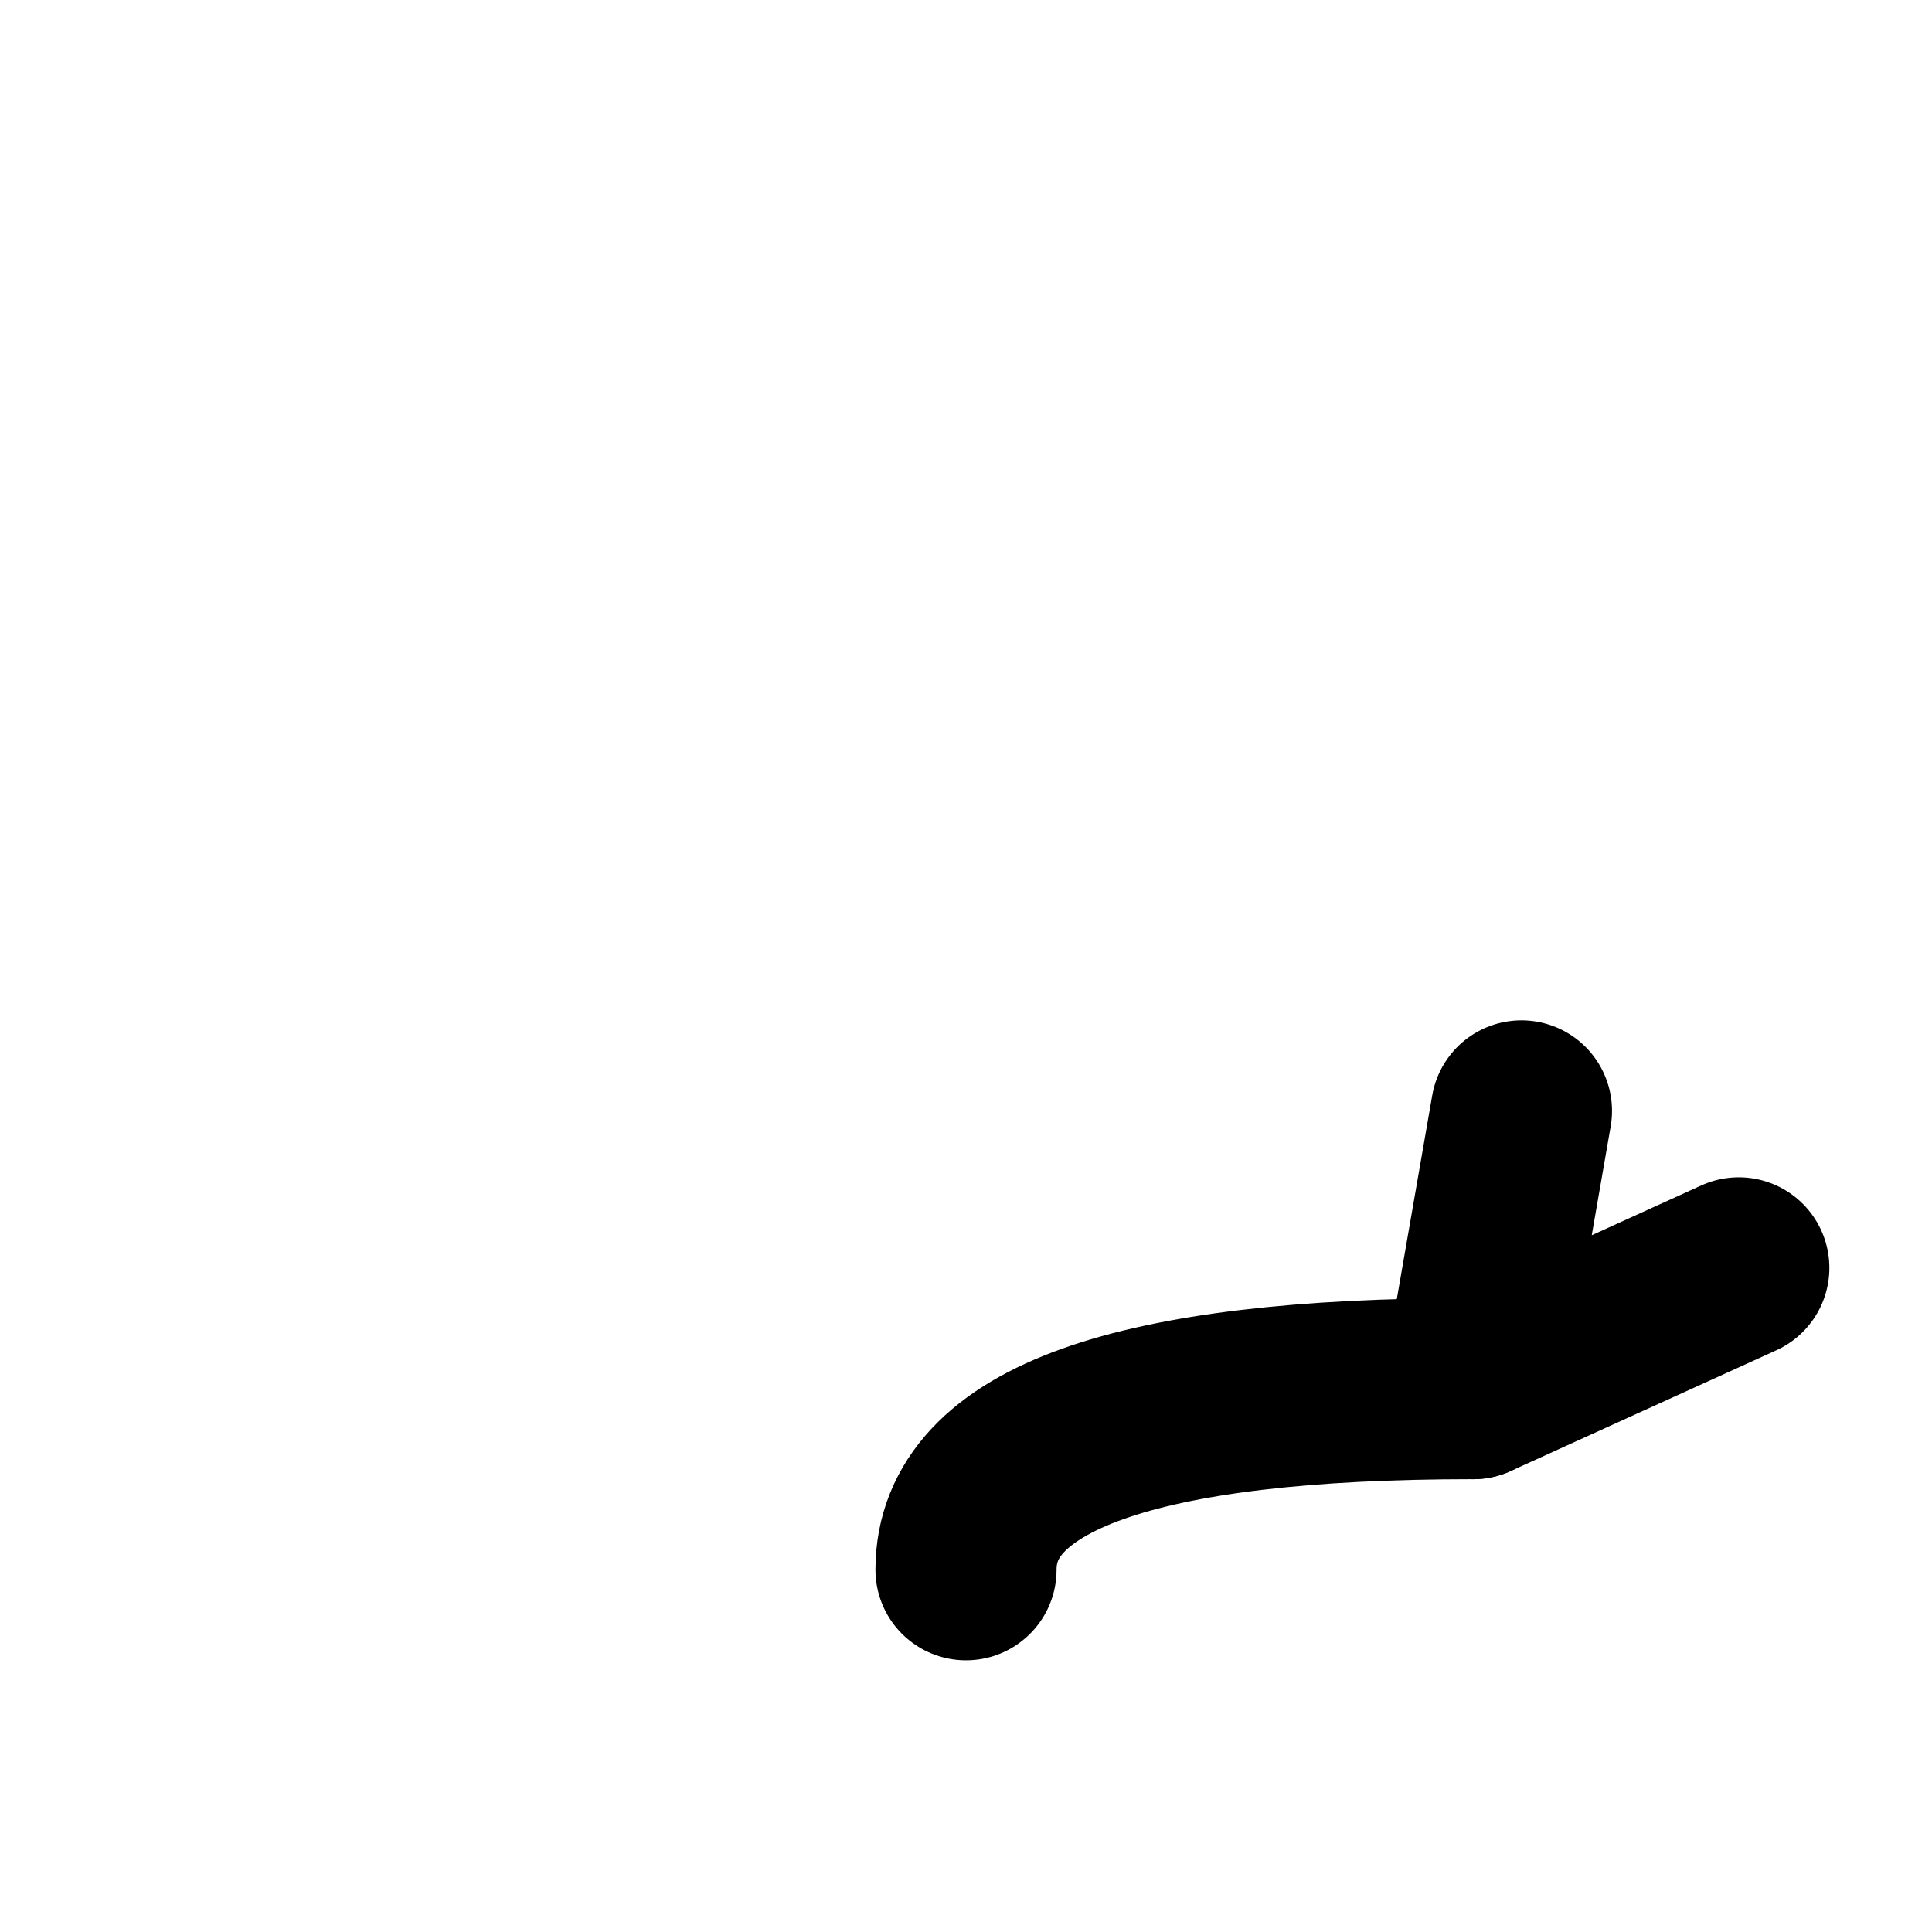
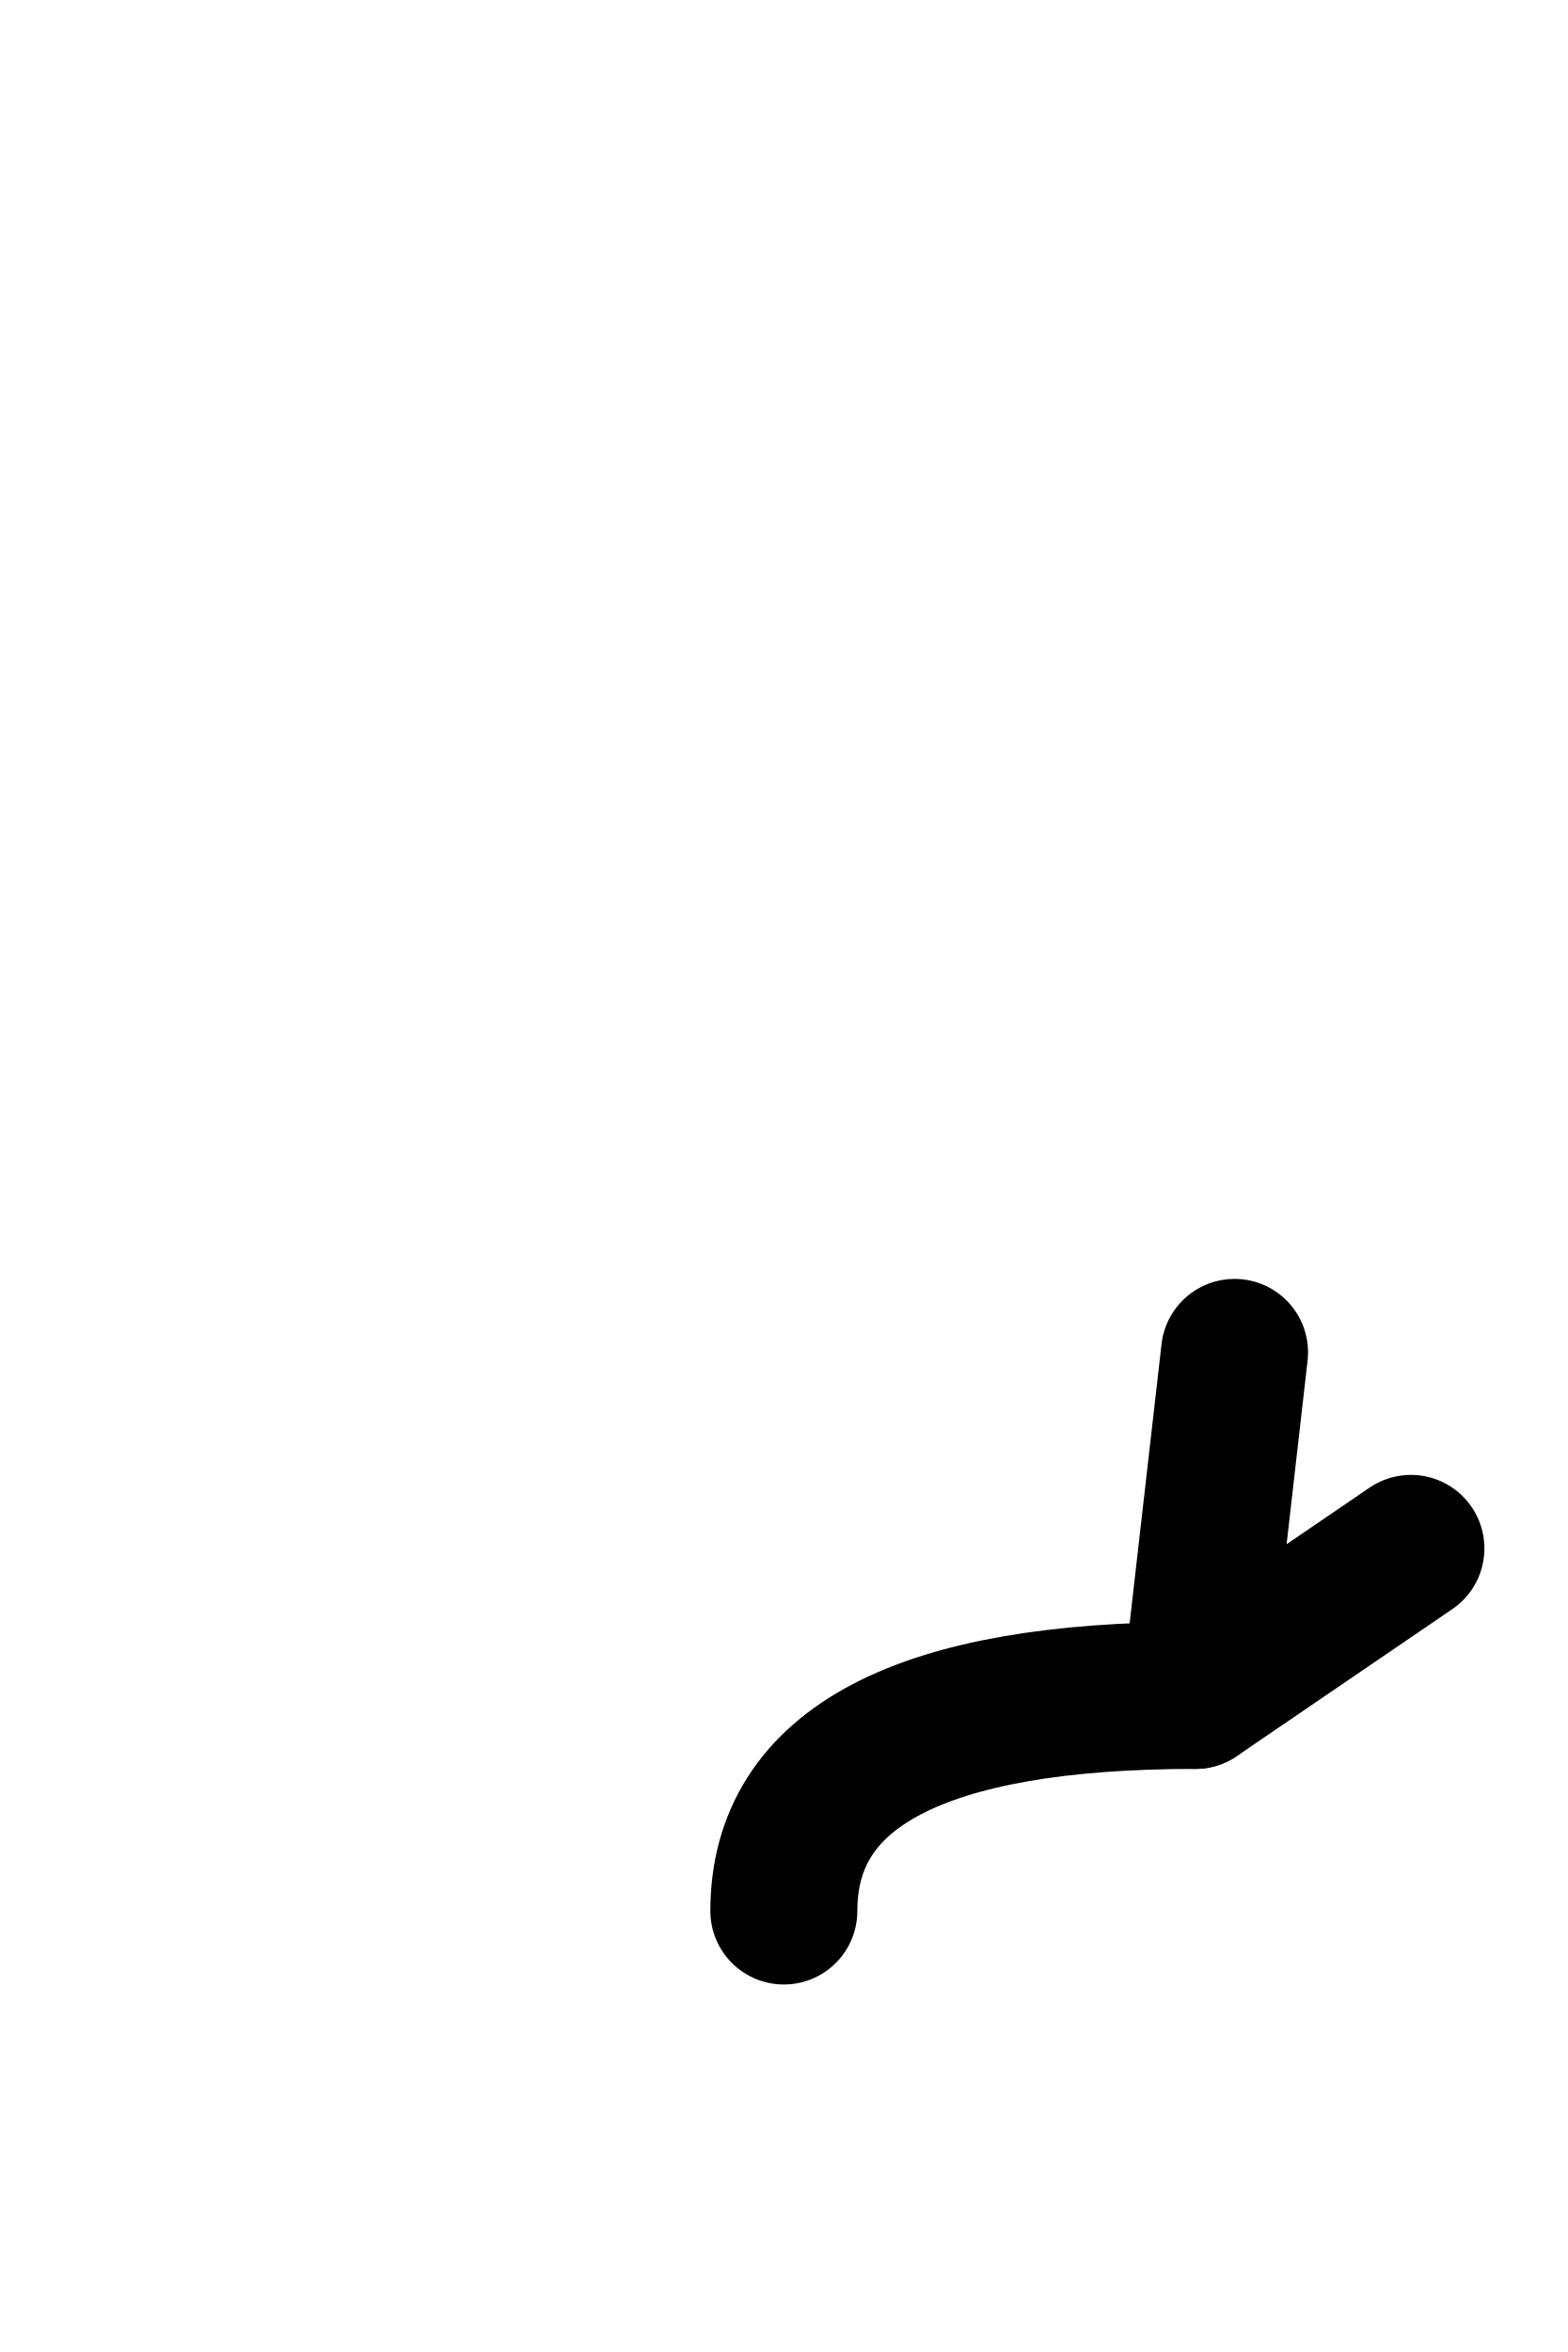
- <svg xmlns="http://www.w3.org/2000/svg" viewBox="0 0 16 16" fill="none" stroke="currentColor" stroke-width="1.5" stroke-linecap="round" stroke-linejoin="round">
-   <path d="M8 13 Q8 11.5 12.2 11.5" />
-   <path d="M14.4 10.5 L12.2 11.5 L12.6 9.2" />
+ <svg xmlns="http://www.w3.org/2000/svg" viewBox="0 0 16 24" fill="none" stroke="currentColor" stroke-width="1.5" stroke-linecap="round" stroke-linejoin="round">
+   <path d="M8 19.5 Q8 17.3 12.2 17.3" />
+   <path d="M14.4 15.8 L12.2 17.3 L12.6 13.8" />
</svg>
